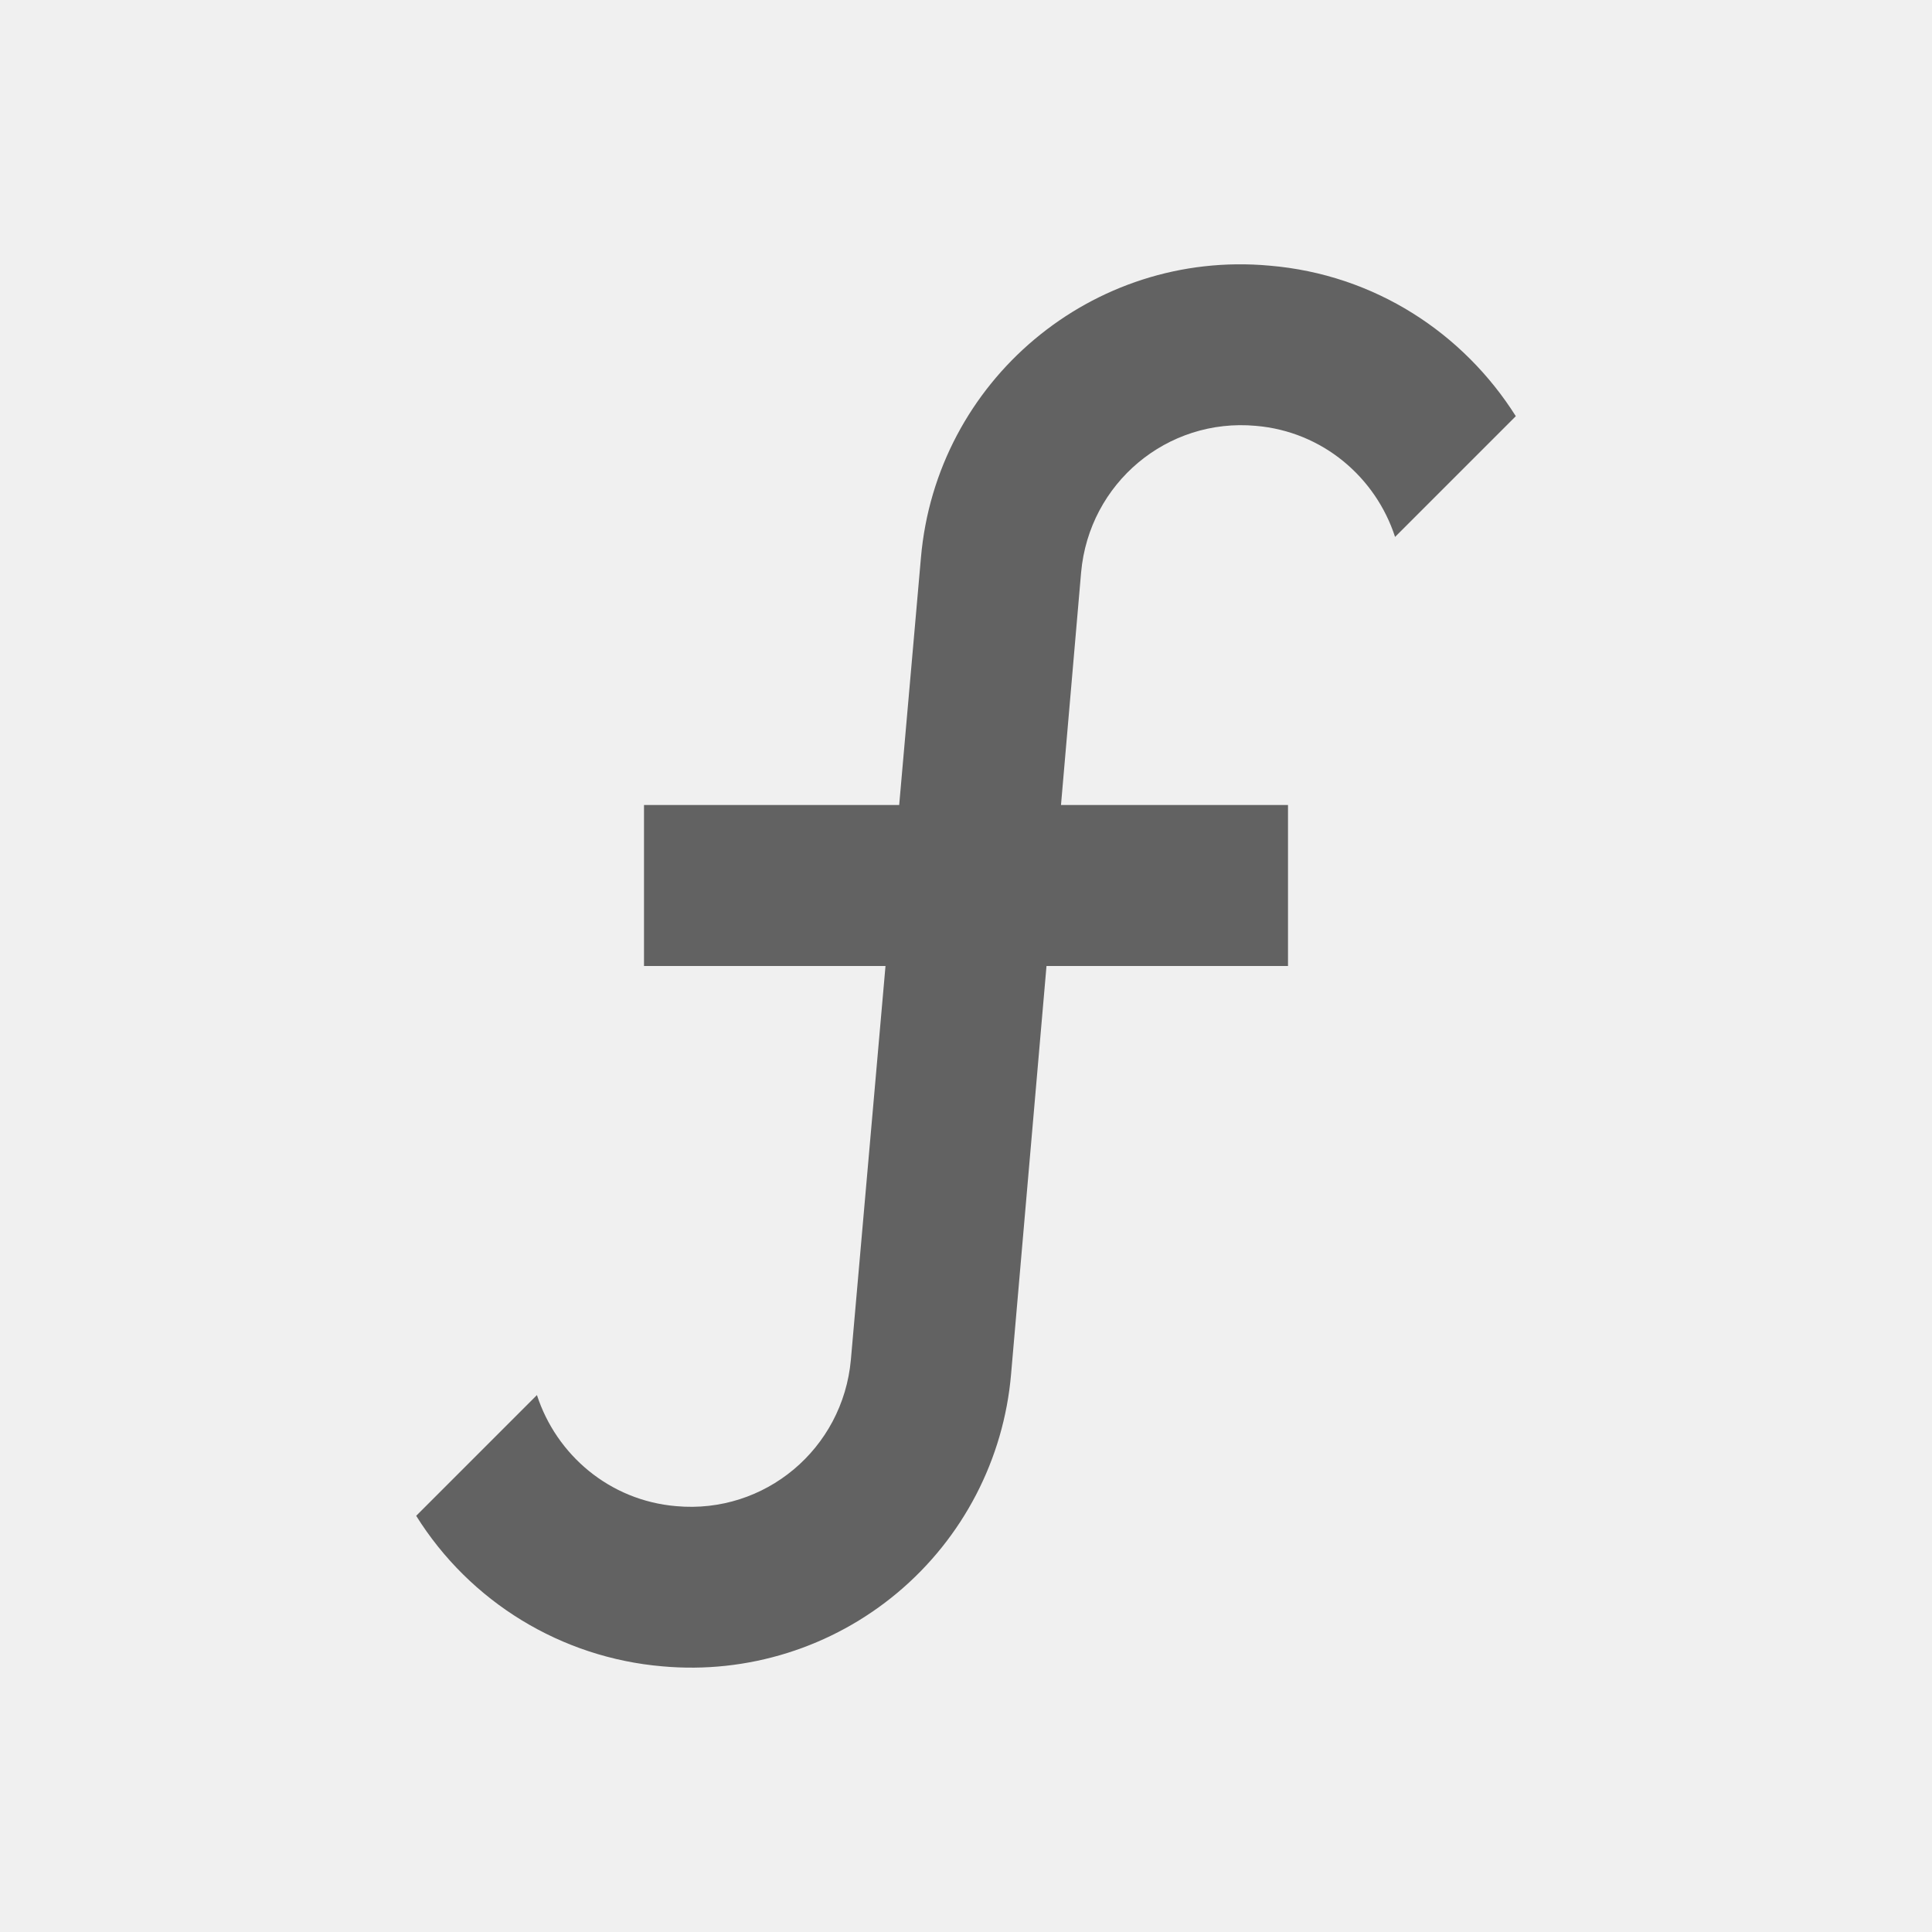
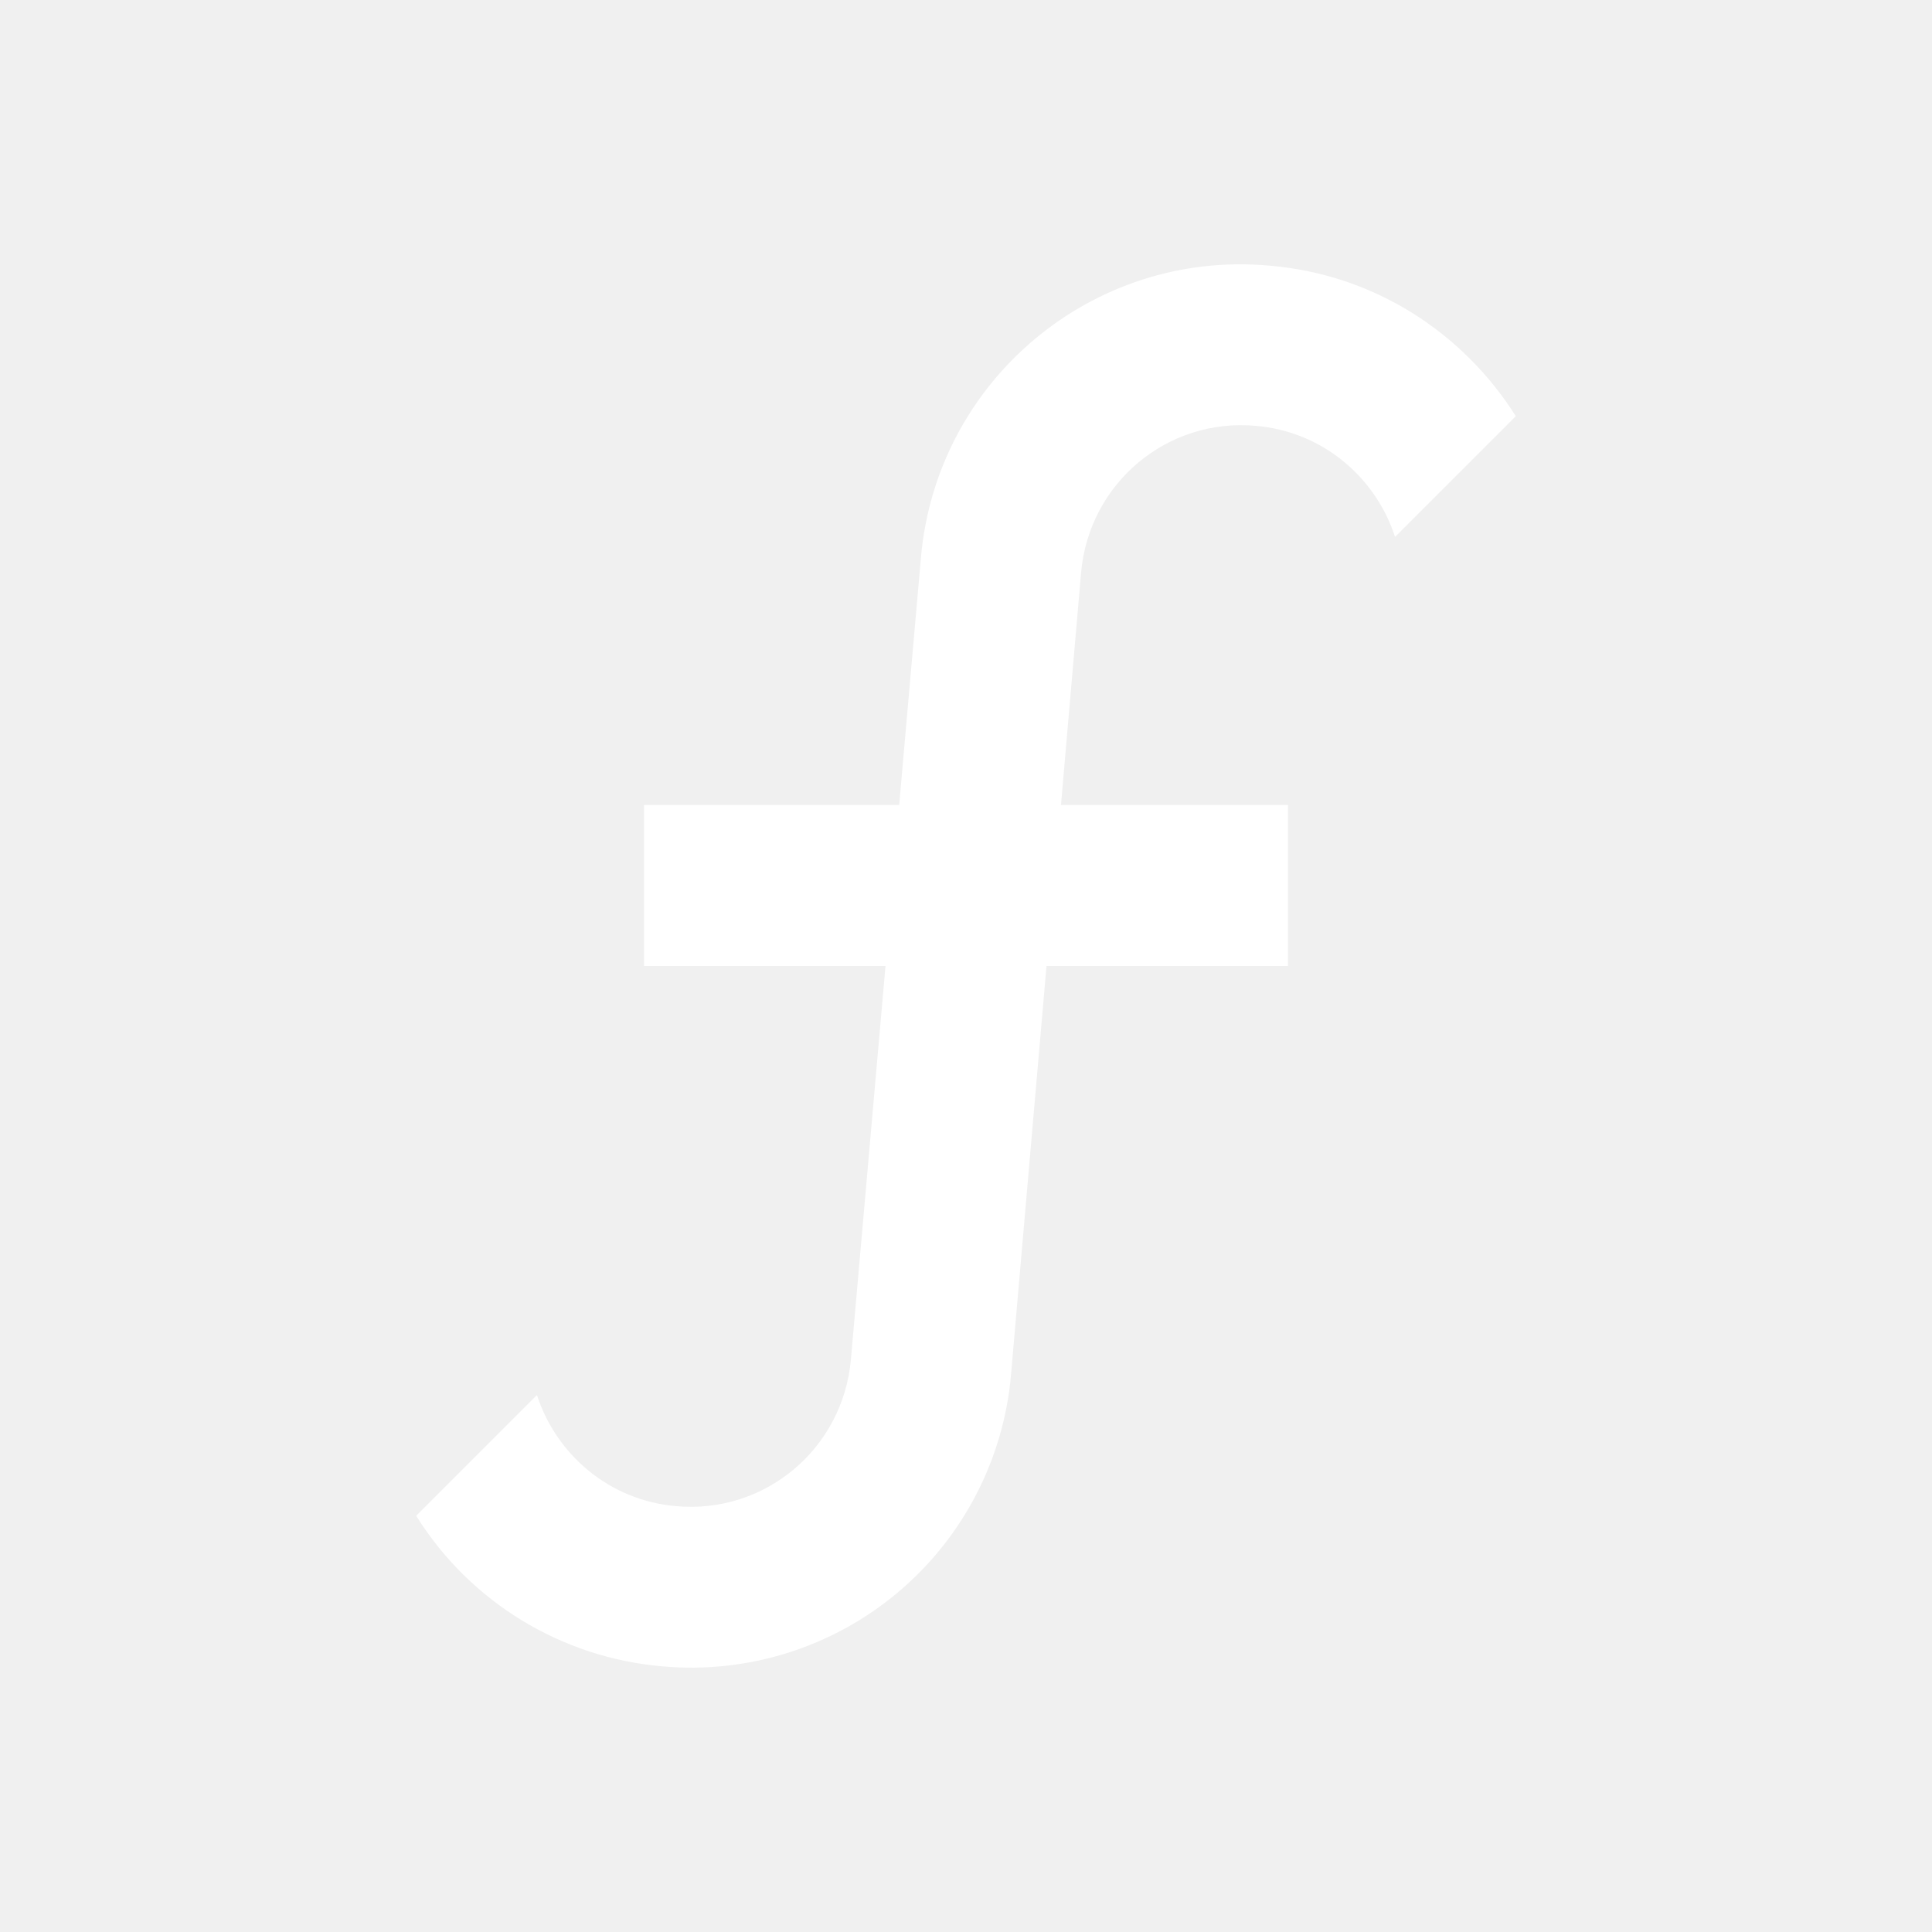
<svg xmlns="http://www.w3.org/2000/svg" width="24" height="24" style="-ms-transform:rotate(360deg);-webkit-transform:rotate(360deg);transform:rotate(360deg)">
-   <path d="M15.6 5.29c-1.1-.1-2.07.71-2.17 1.82L13.18 10H16v2h-3l-.44 5.07a3.986 3.986 0 0 1-4.33 3.63 4.007 4.007 0 0 1-3.06-1.87l1.5-1.5c.24.74.9 1.31 1.73 1.38 1.1.1 2.07-.71 2.17-1.82L11 12H8v-2h3.17l.27-3.07c.19-2.2 2.13-3.83 4.33-3.63 1.31.11 2.41.84 3.06 1.87l-1.5 1.5c-.24-.74-.9-1.31-1.73-1.38z" fill="#626262" />
+   <path d="M15.6 5.29c-1.1-.1-2.07.71-2.17 1.82L13.18 10H16v2h-3l-.44 5.07a3.986 3.986 0 0 1-4.33 3.63 4.007 4.007 0 0 1-3.06-1.87l1.5-1.5c.24.74.9 1.31 1.73 1.38 1.1.1 2.07-.71 2.17-1.82L11 12H8v-2h3.17l.27-3.07c.19-2.2 2.13-3.83 4.33-3.63 1.31.11 2.41.84 3.06 1.87l-1.5 1.5c-.24-.74-.9-1.31-1.73-1.38z" fill="white" />
  <path fill="rgba(0, 0, 0, 0)" d="M0 0h24v24H0z" />
</svg>
